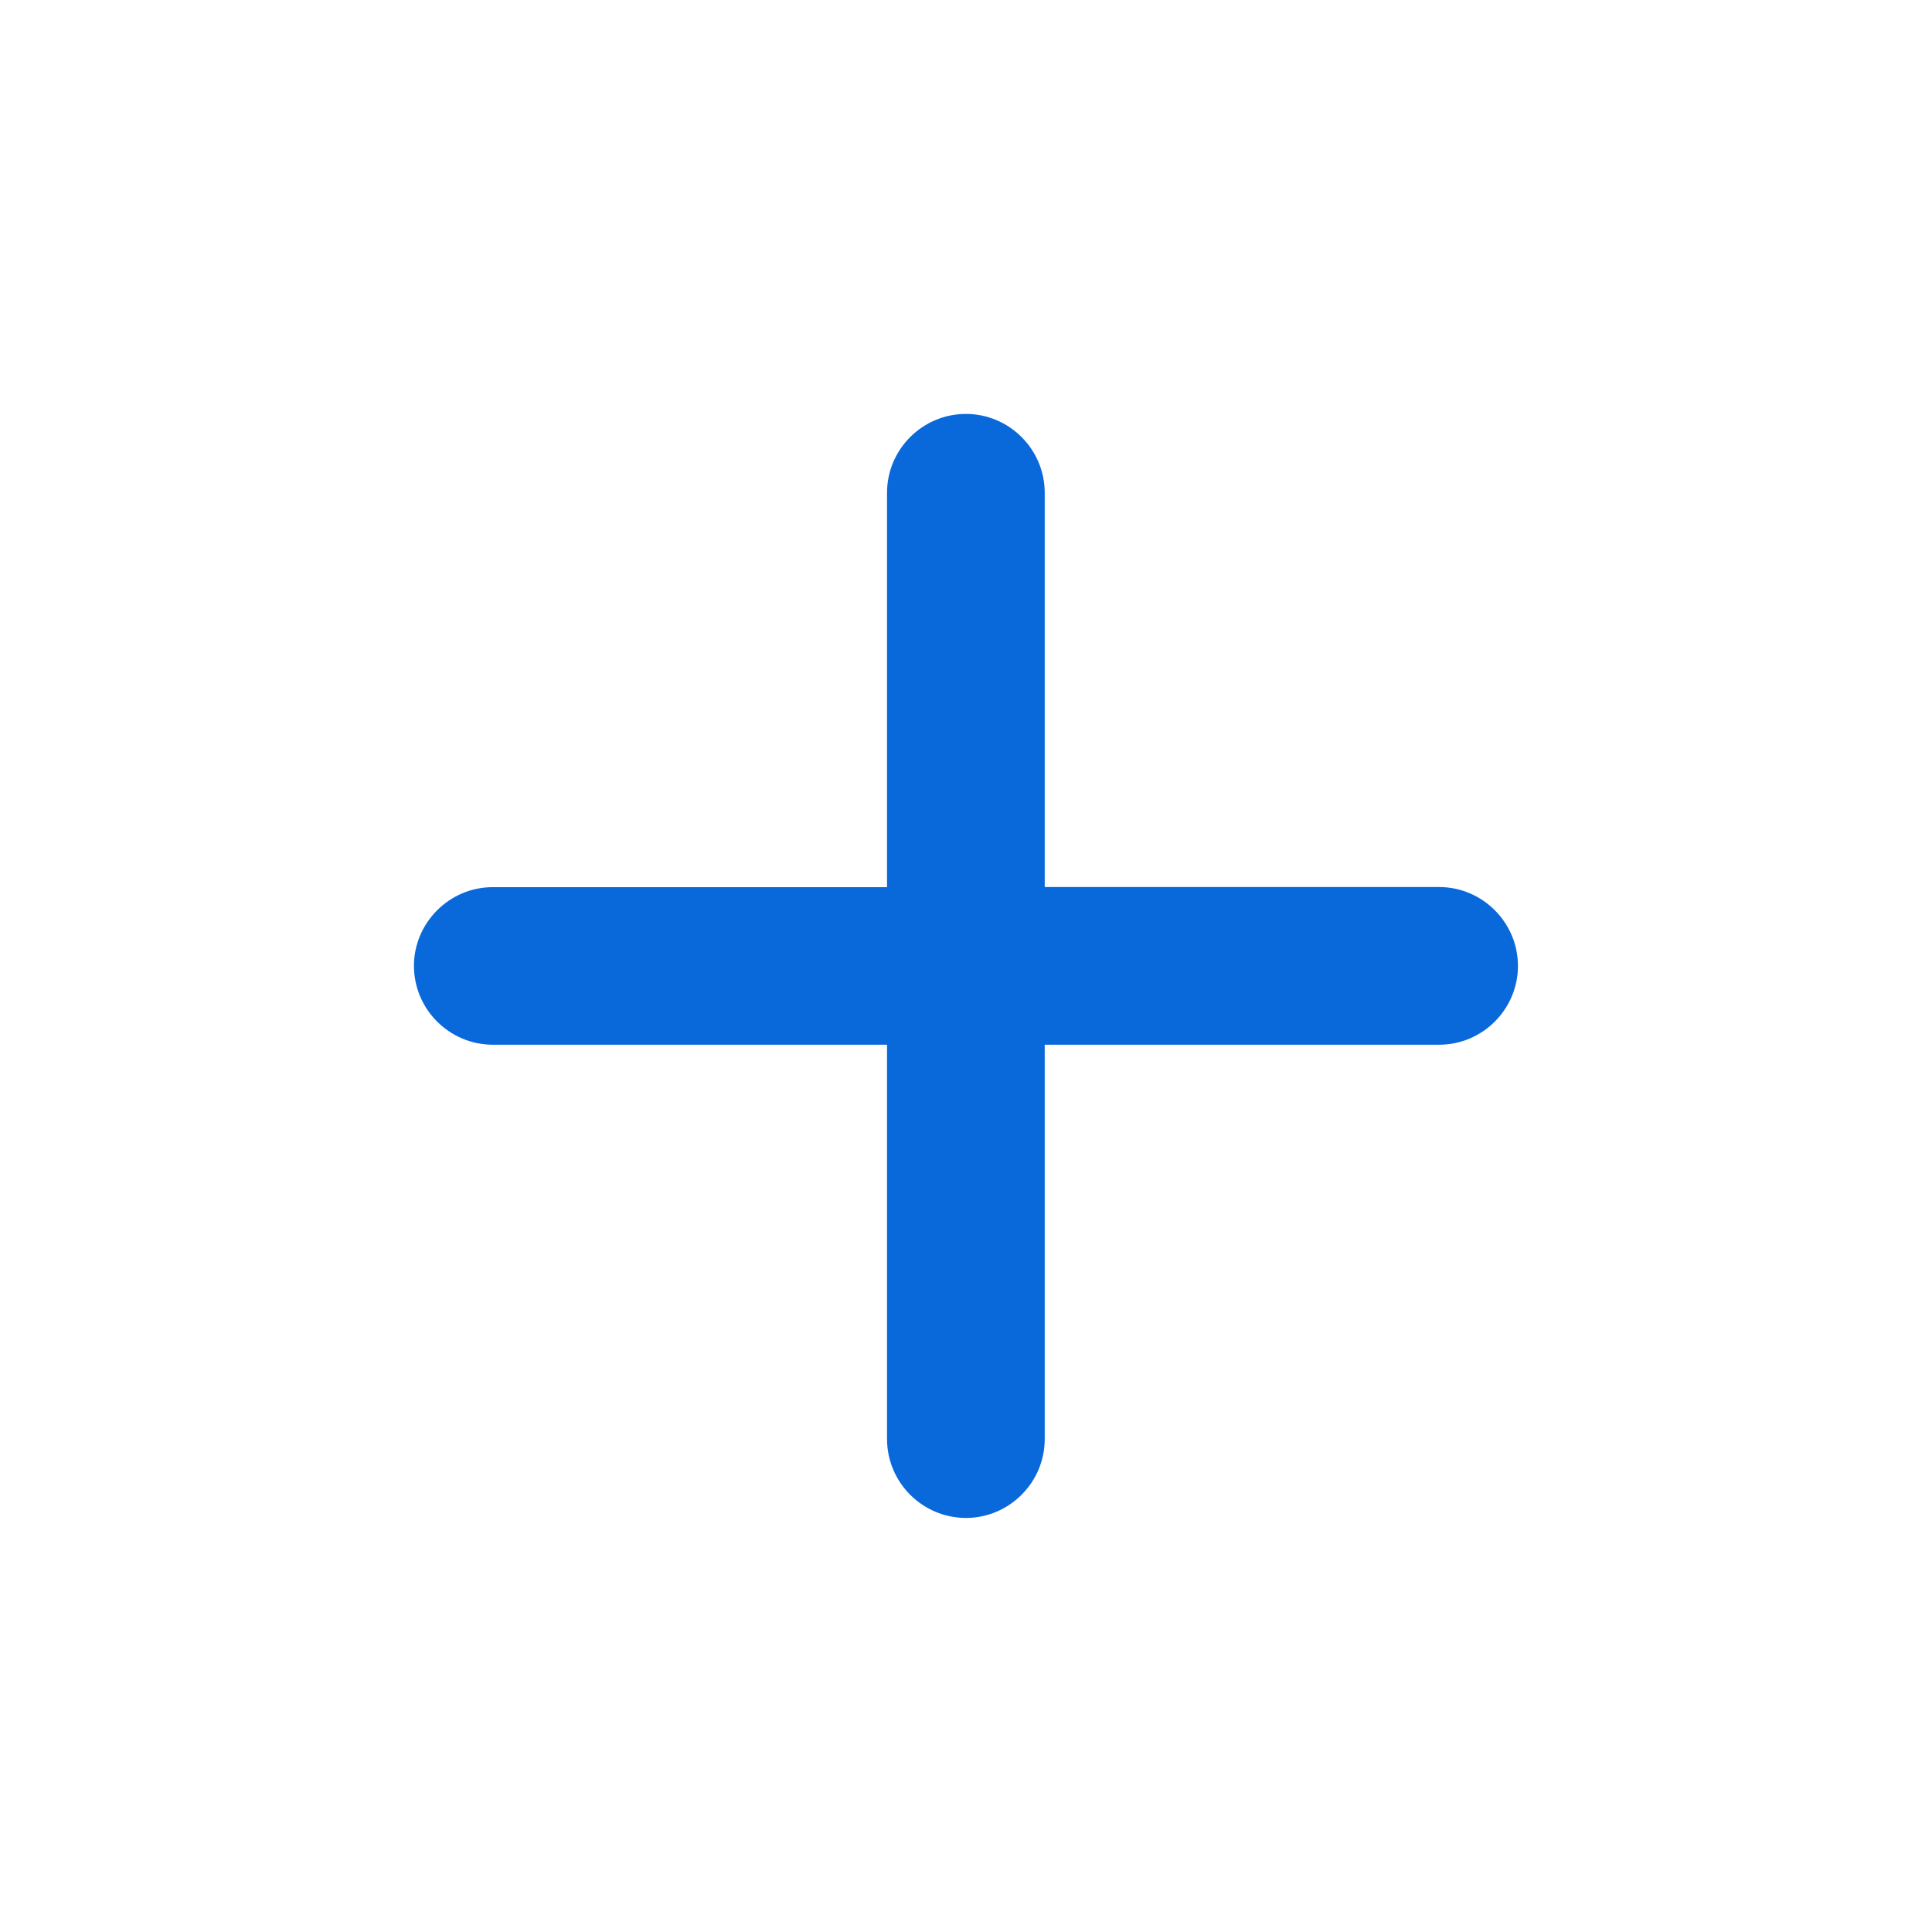
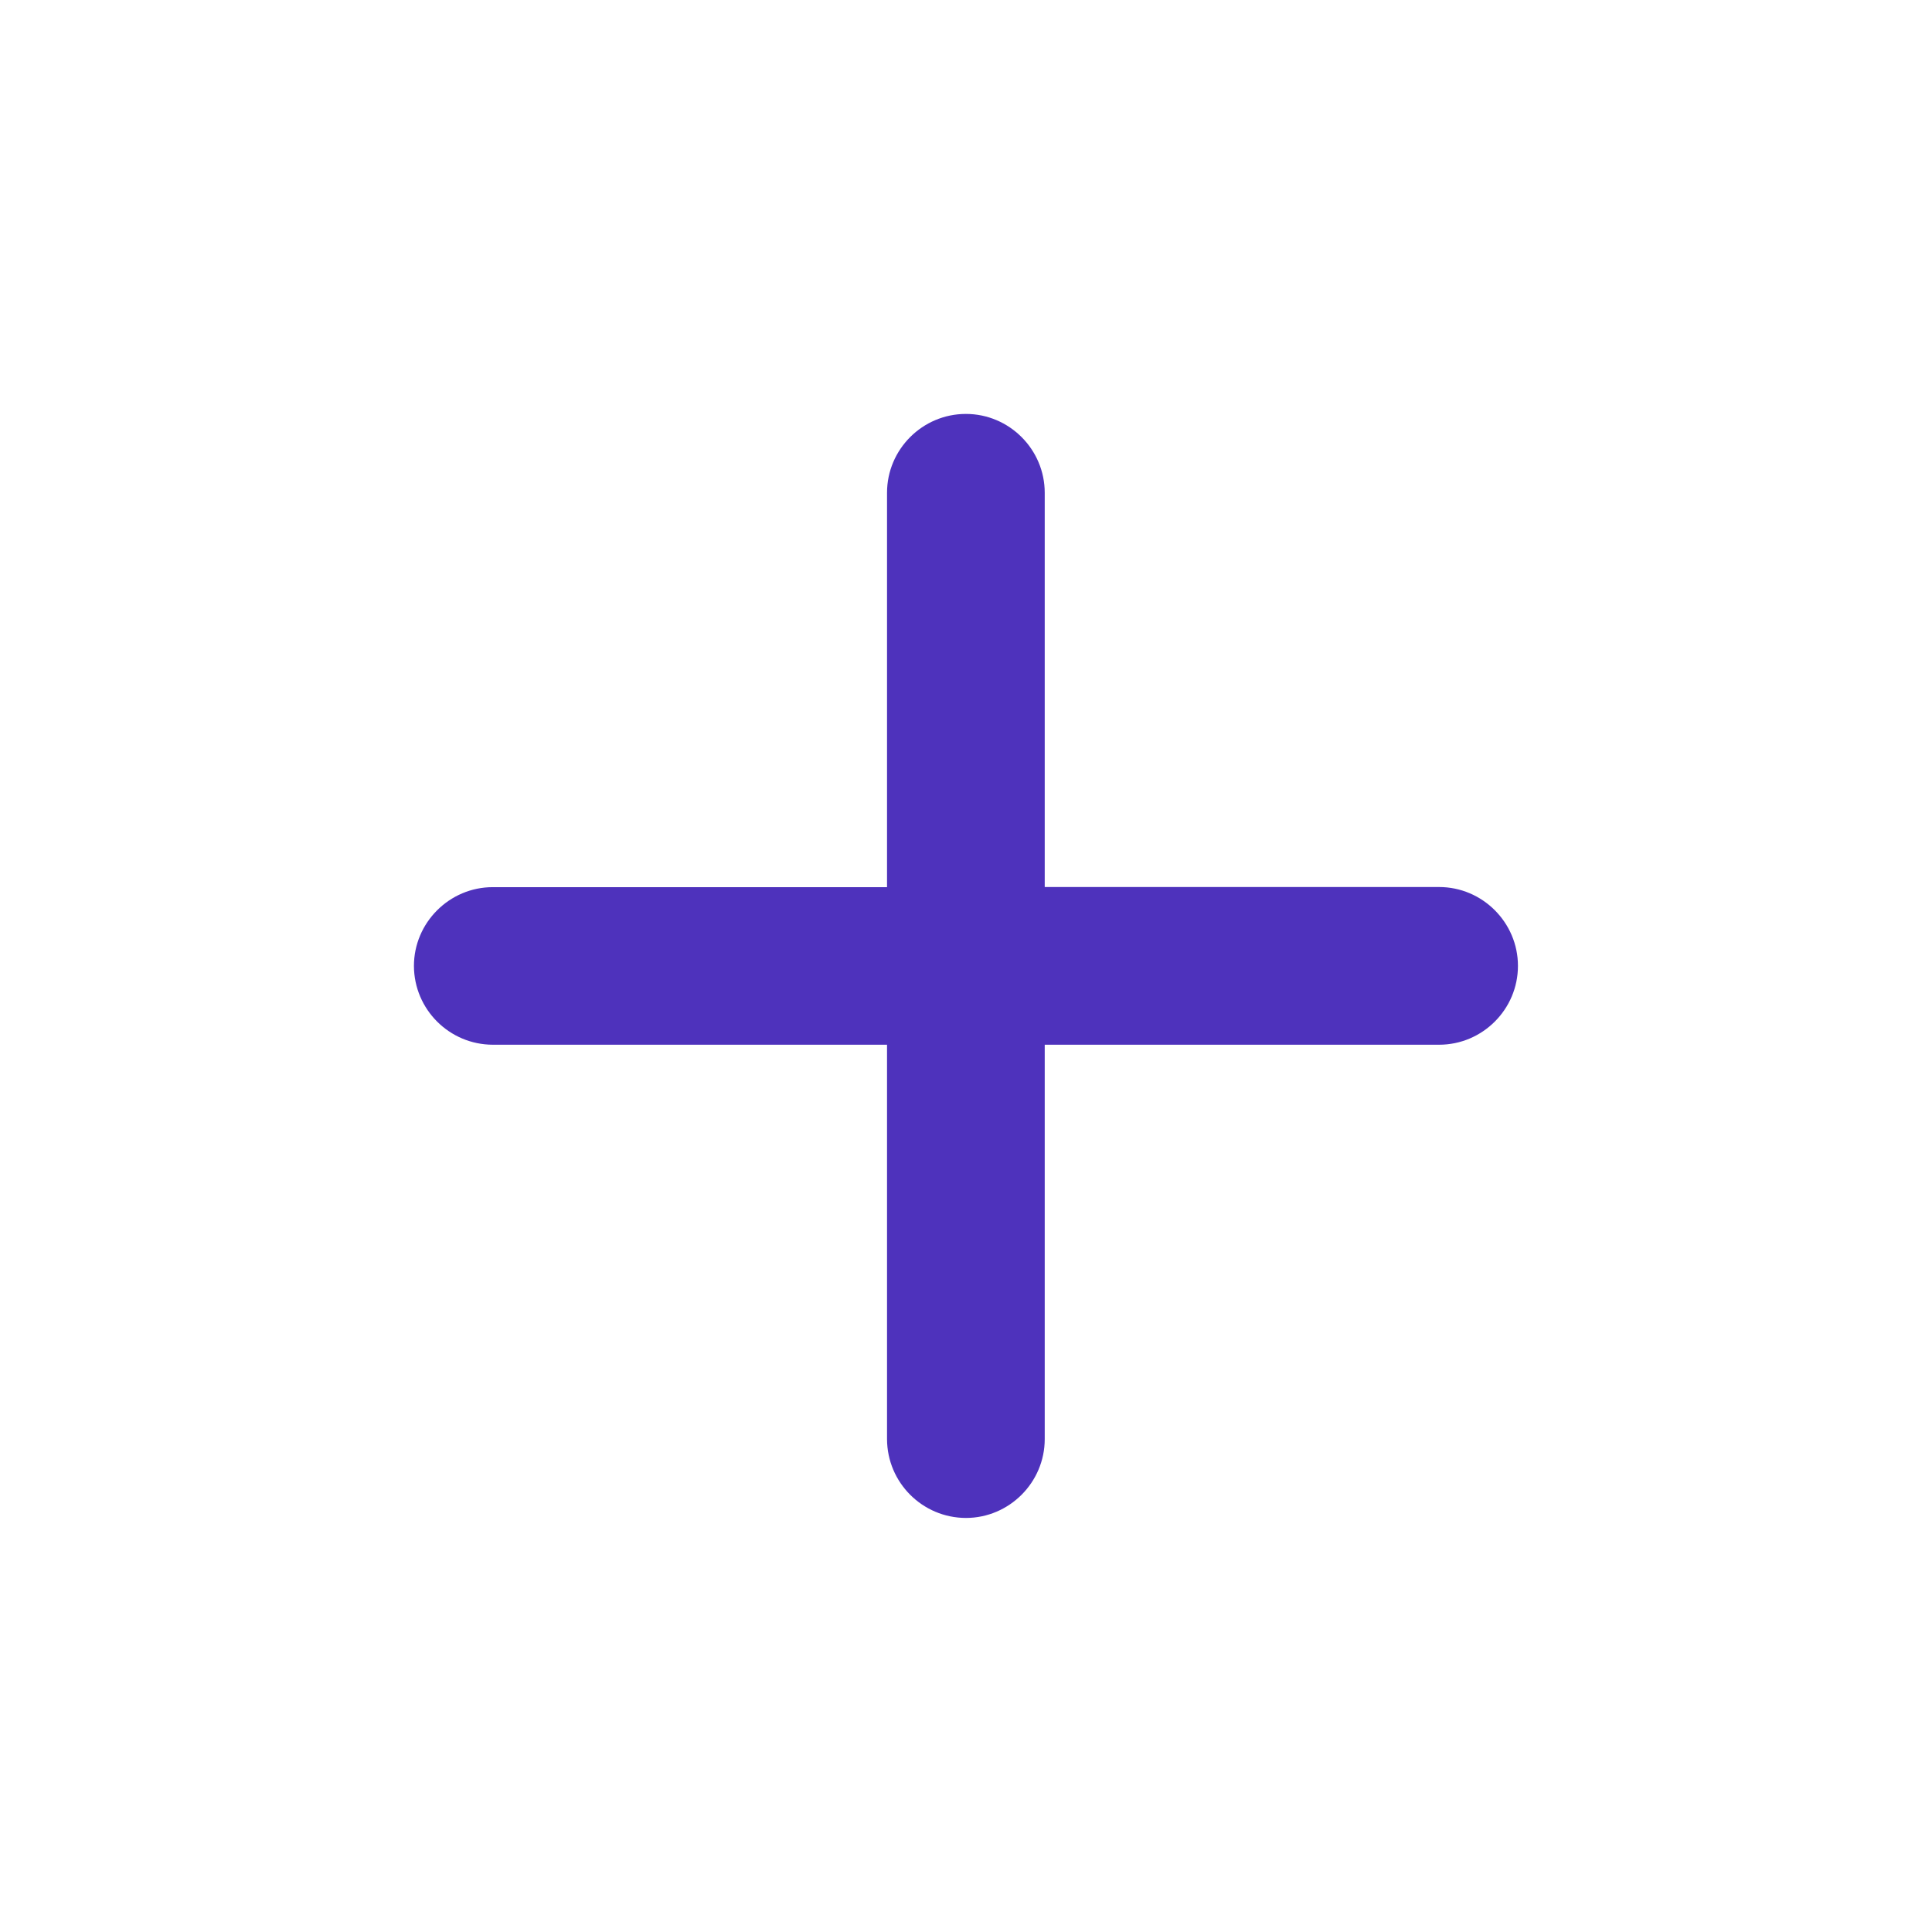
<svg xmlns="http://www.w3.org/2000/svg" width="16" height="16" fill="none">
-   <path fill="#0968da" d="M11.918 8.652H8.652v3.266c0 .359-.294.653-.653.653a.655.655 0 0 1-.653-.653V8.652H4.081A.655.655 0 0 1 3.428 8c0-.359.294-.653.653-.653h3.265V4.081c0-.36.294-.653.653-.653.36 0 .653.294.653.653v3.265h3.266c.359 0 .653.294.653.653 0 .36-.294.653-.653.653Z" />
+   <path fill="#4e32bc" d="M11.918 8.652H8.652v3.266c0 .359-.294.653-.653.653a.655.655 0 0 1-.653-.653V8.652H4.081A.655.655 0 0 1 3.428 8c0-.359.294-.653.653-.653h3.265V4.081c0-.36.294-.653.653-.653.36 0 .653.294.653.653v3.265h3.266c.359 0 .653.294.653.653 0 .36-.294.653-.653.653Z" />
</svg>
